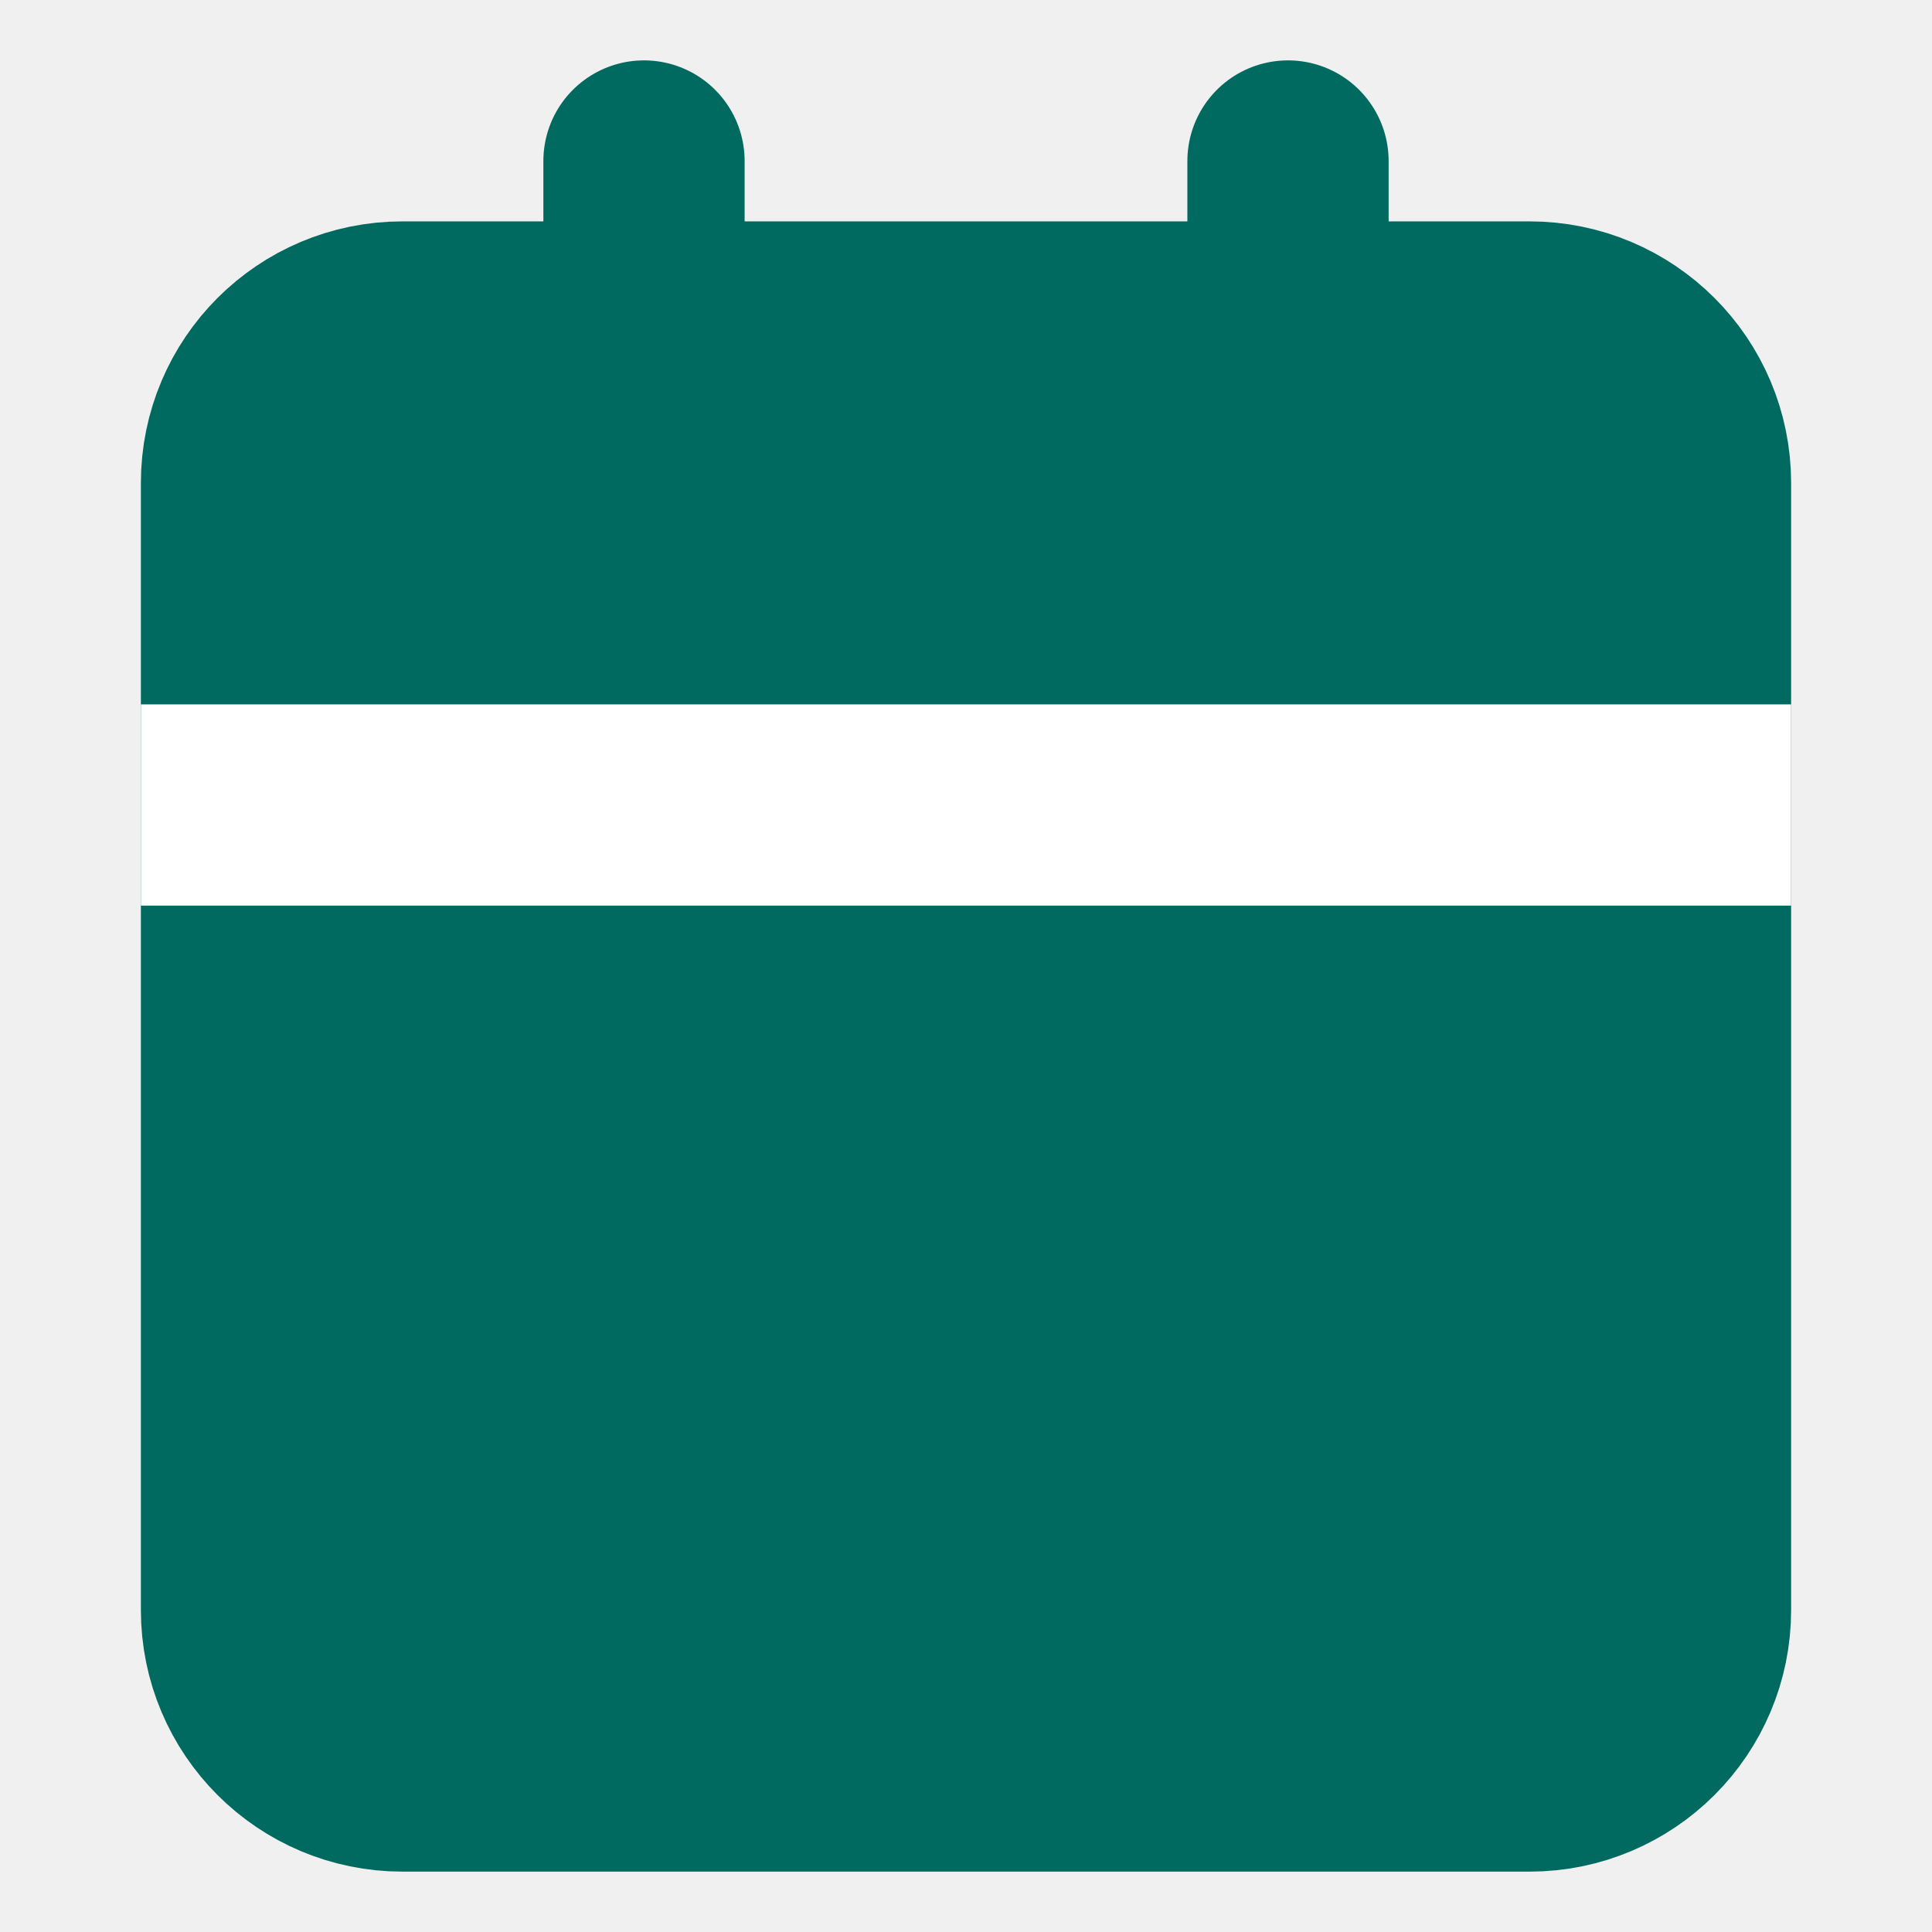
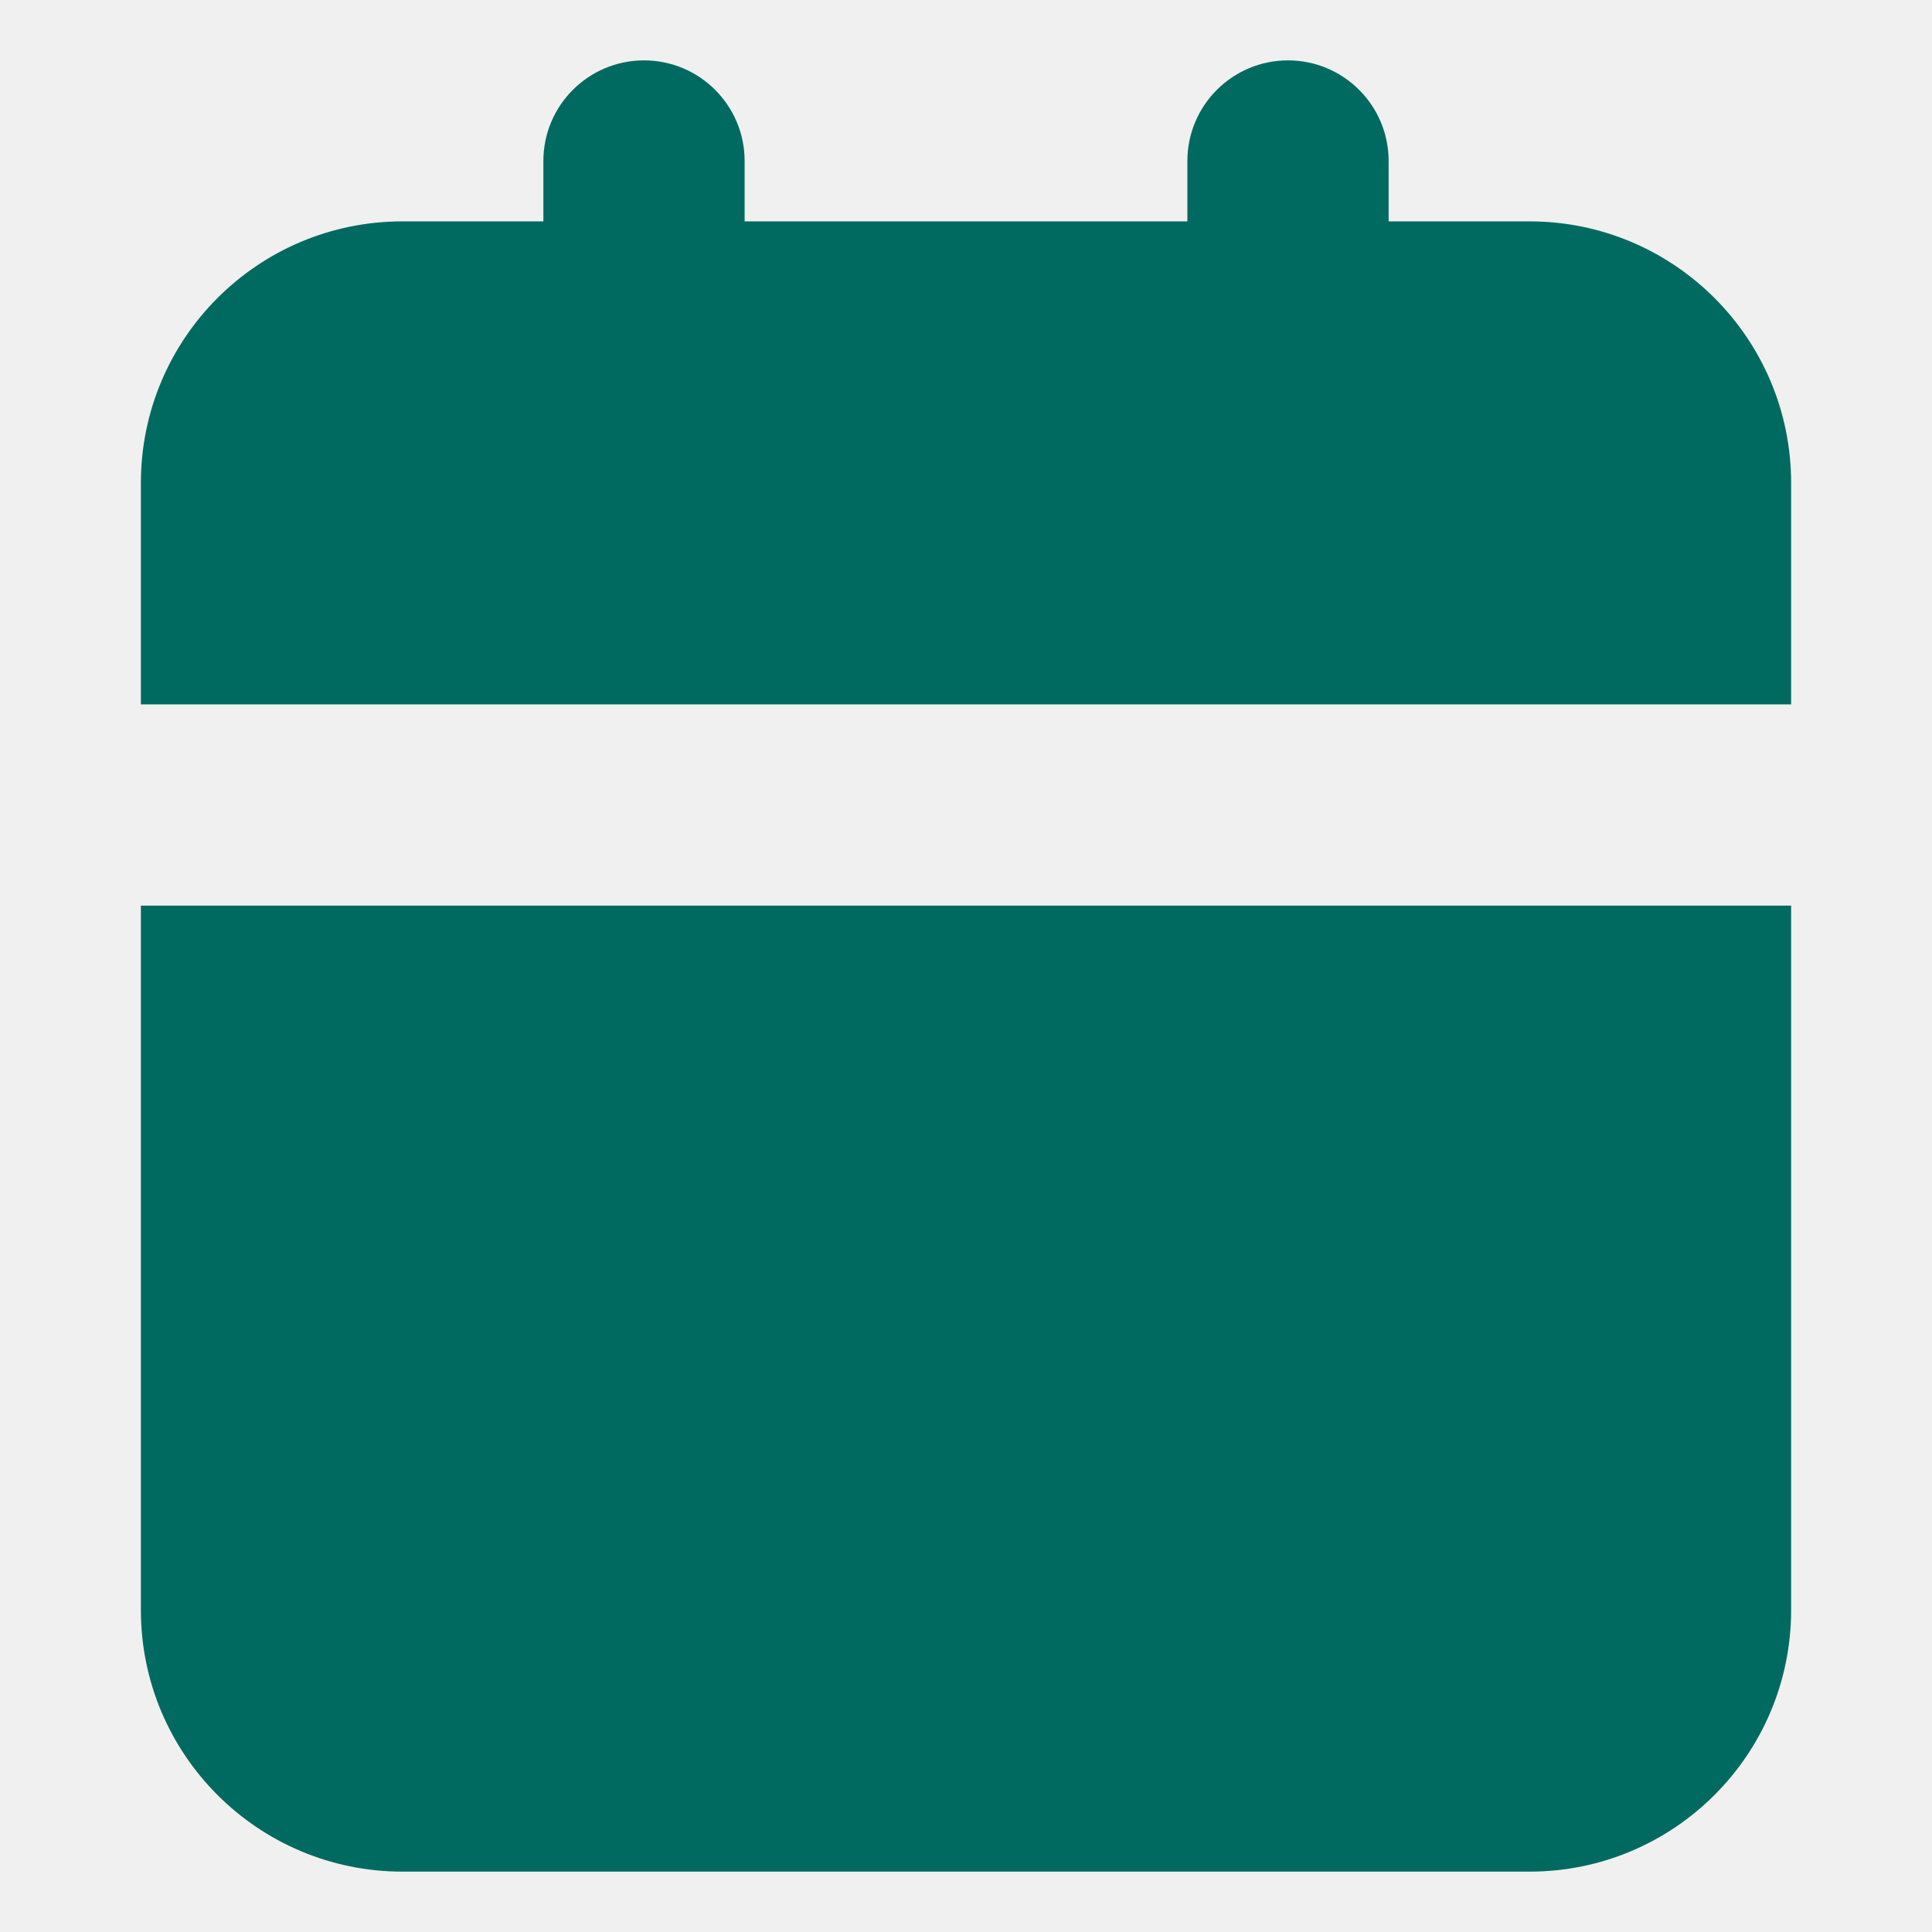
<svg xmlns="http://www.w3.org/2000/svg" width="24" height="24" viewBox="0 0 24 24" fill="none">
-   <path d="M19 4H5C3.895 4 3 4.895 3 6V20C3 21.105 3.895 22 5 22H19C20.105 22 21 21.105 21 20V6C21 4.895 20.105 4 19 4Z" fill="#006A60" stroke="#006A60" stroke-width="2.5" stroke-linecap="round" stroke-linejoin="round" />
-   <path d="M16 2V6V2Z" fill="#006A60" />
-   <path d="M16 2V6" stroke="#006A60" stroke-width="2.5" stroke-linecap="round" stroke-linejoin="round" />
-   <path d="M8 2V6V2Z" fill="#006A60" />
-   <path d="M8 2V6" stroke="#006A60" stroke-width="2.5" stroke-linecap="round" stroke-linejoin="round" />
-   <path d="M3 10H21H3Z" fill="#006A60" />
-   <path d="M3 10H21" stroke="white" stroke-width="2.5" stroke-linecap="square" stroke-linejoin="round" />
+   <path d="M22.25 20C22.25 21.795 20.795 23.25 19 23.25H5C3.205 23.25 1.75 21.795 1.75 20V11.25H22.25V20ZM16 0.75C16.69 0.75 17.25 1.31 17.25 2V2.75H19C20.795 2.75 22.25 4.205 22.25 6V8.75H1.75V6C1.75 4.205 3.205 2.75 5 2.75H6.75V2C6.75 1.31 7.31 0.75 8 0.75C8.69 0.75 9.25 1.31 9.25 2V2.75H14.75V2C14.75 1.31 15.31 0.75 16 0.75Z" fill="#006A60" />
</svg>
